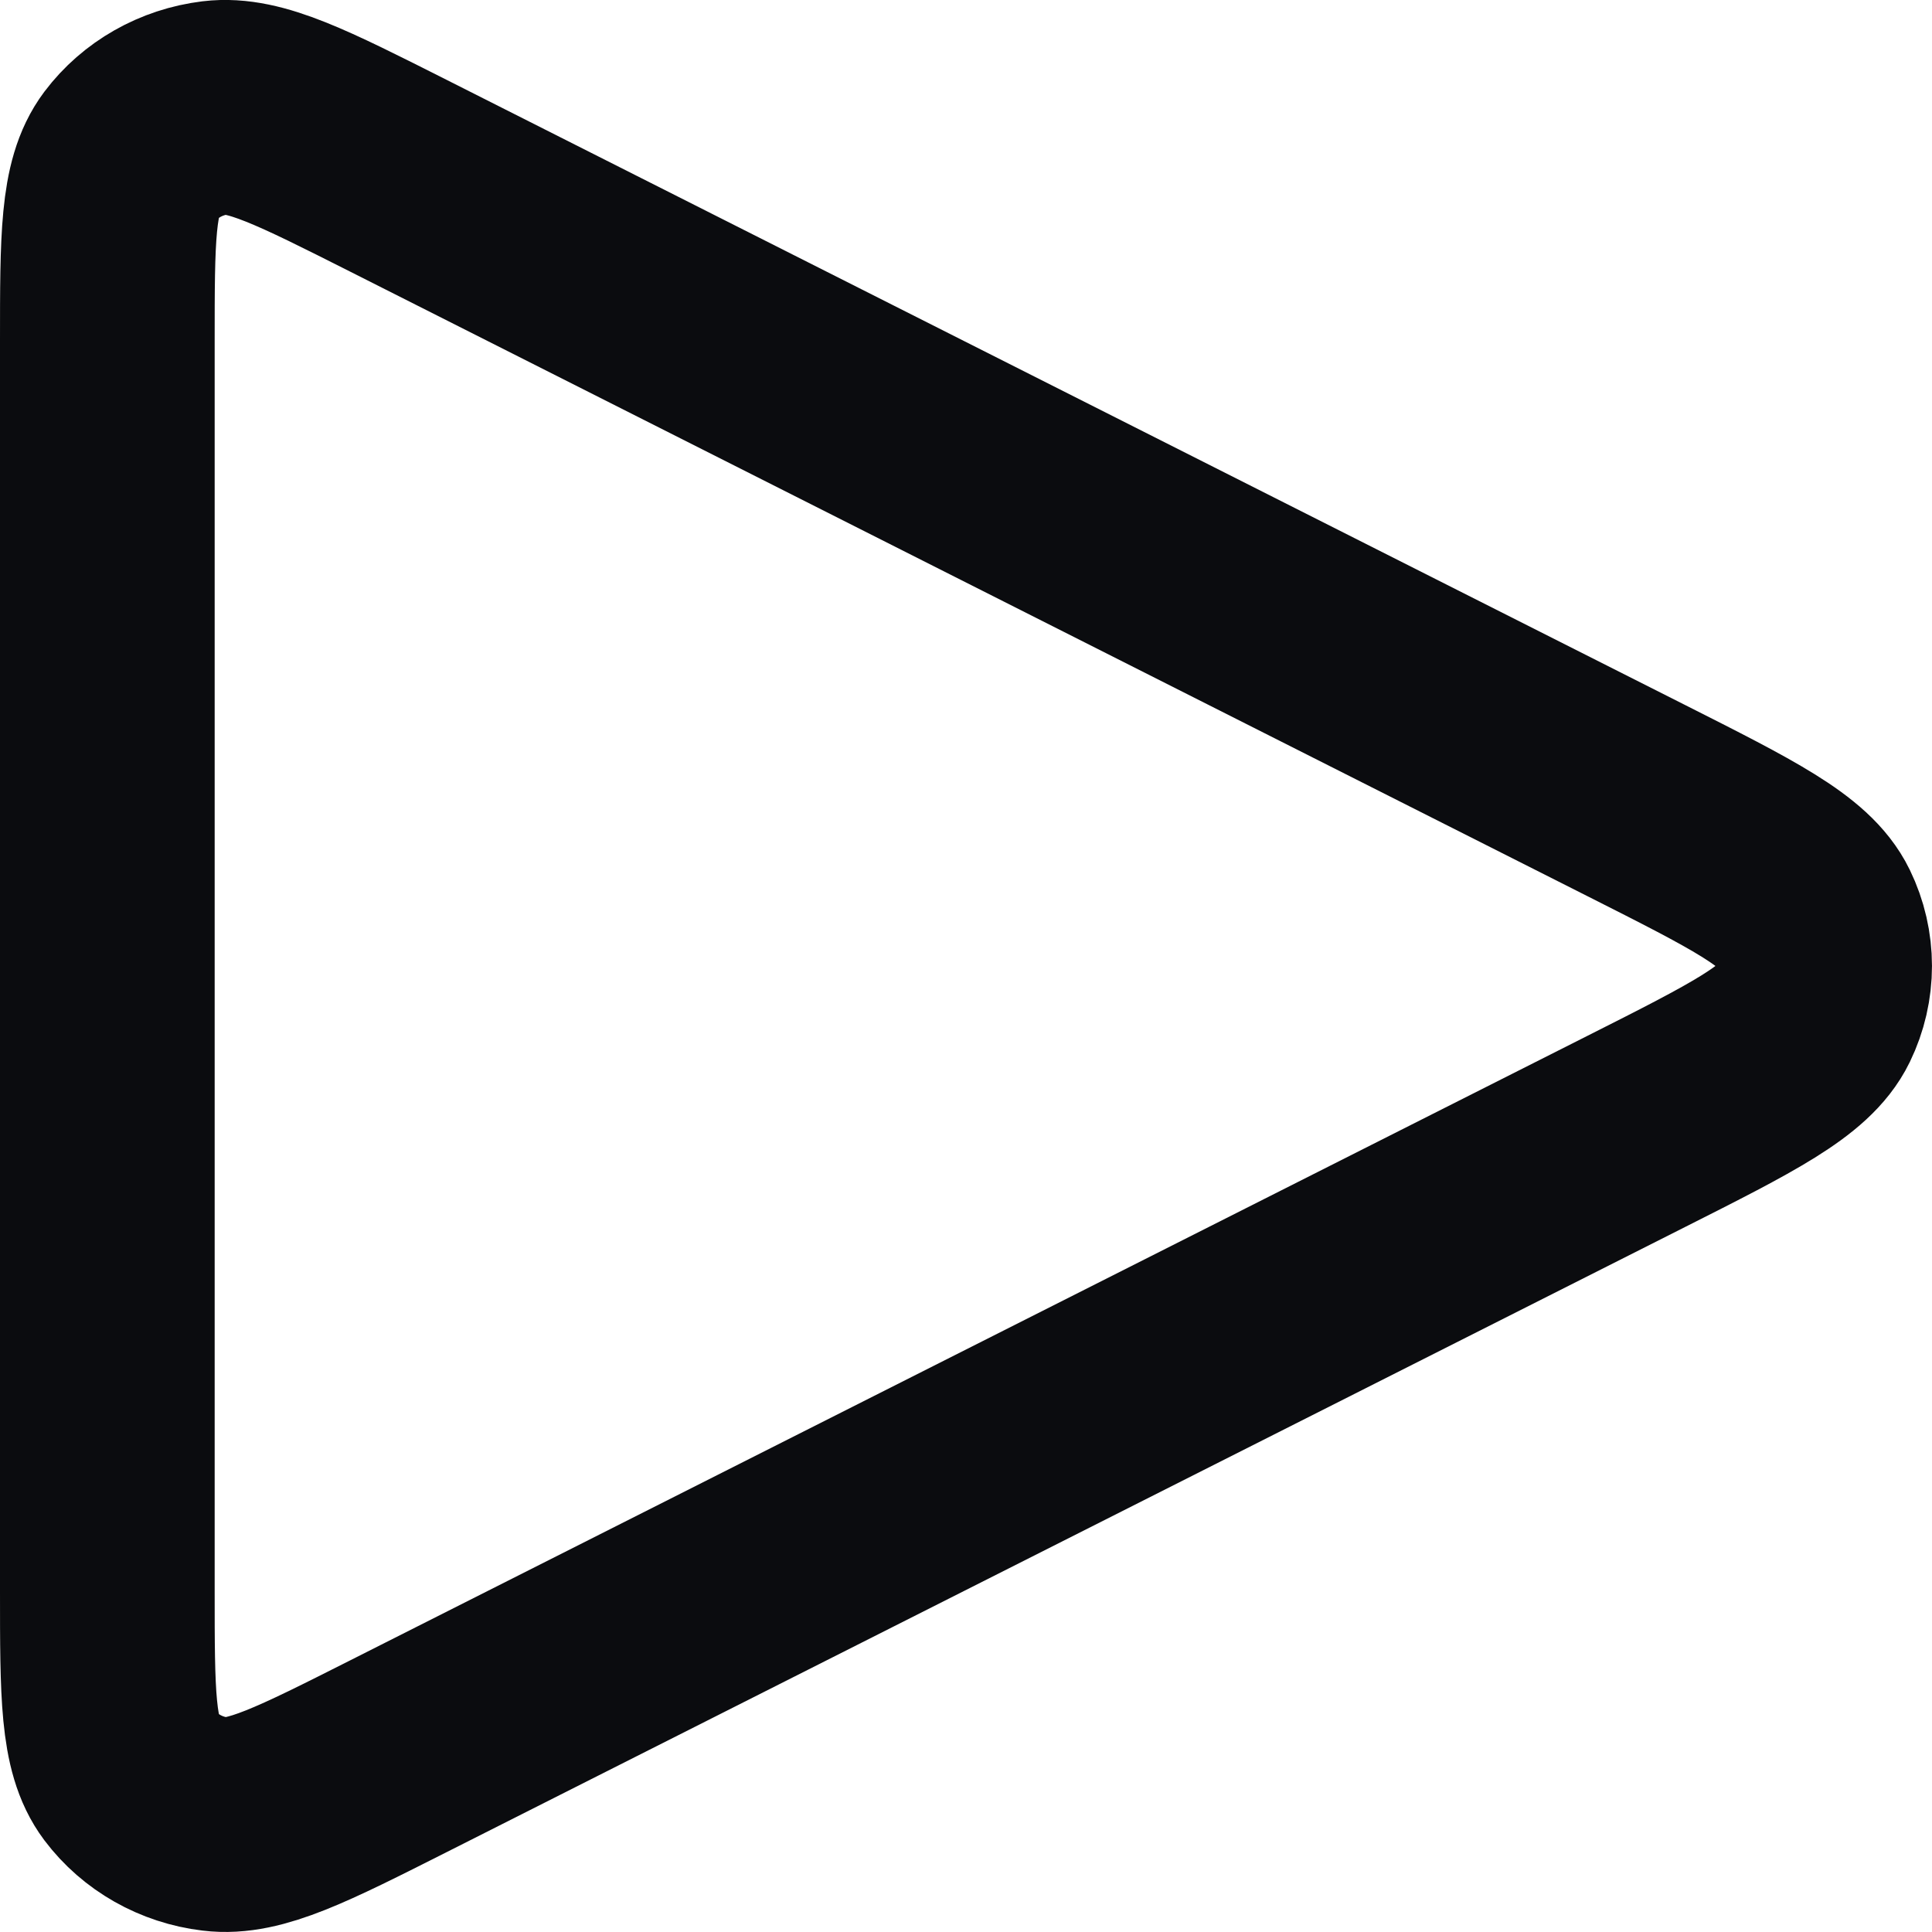
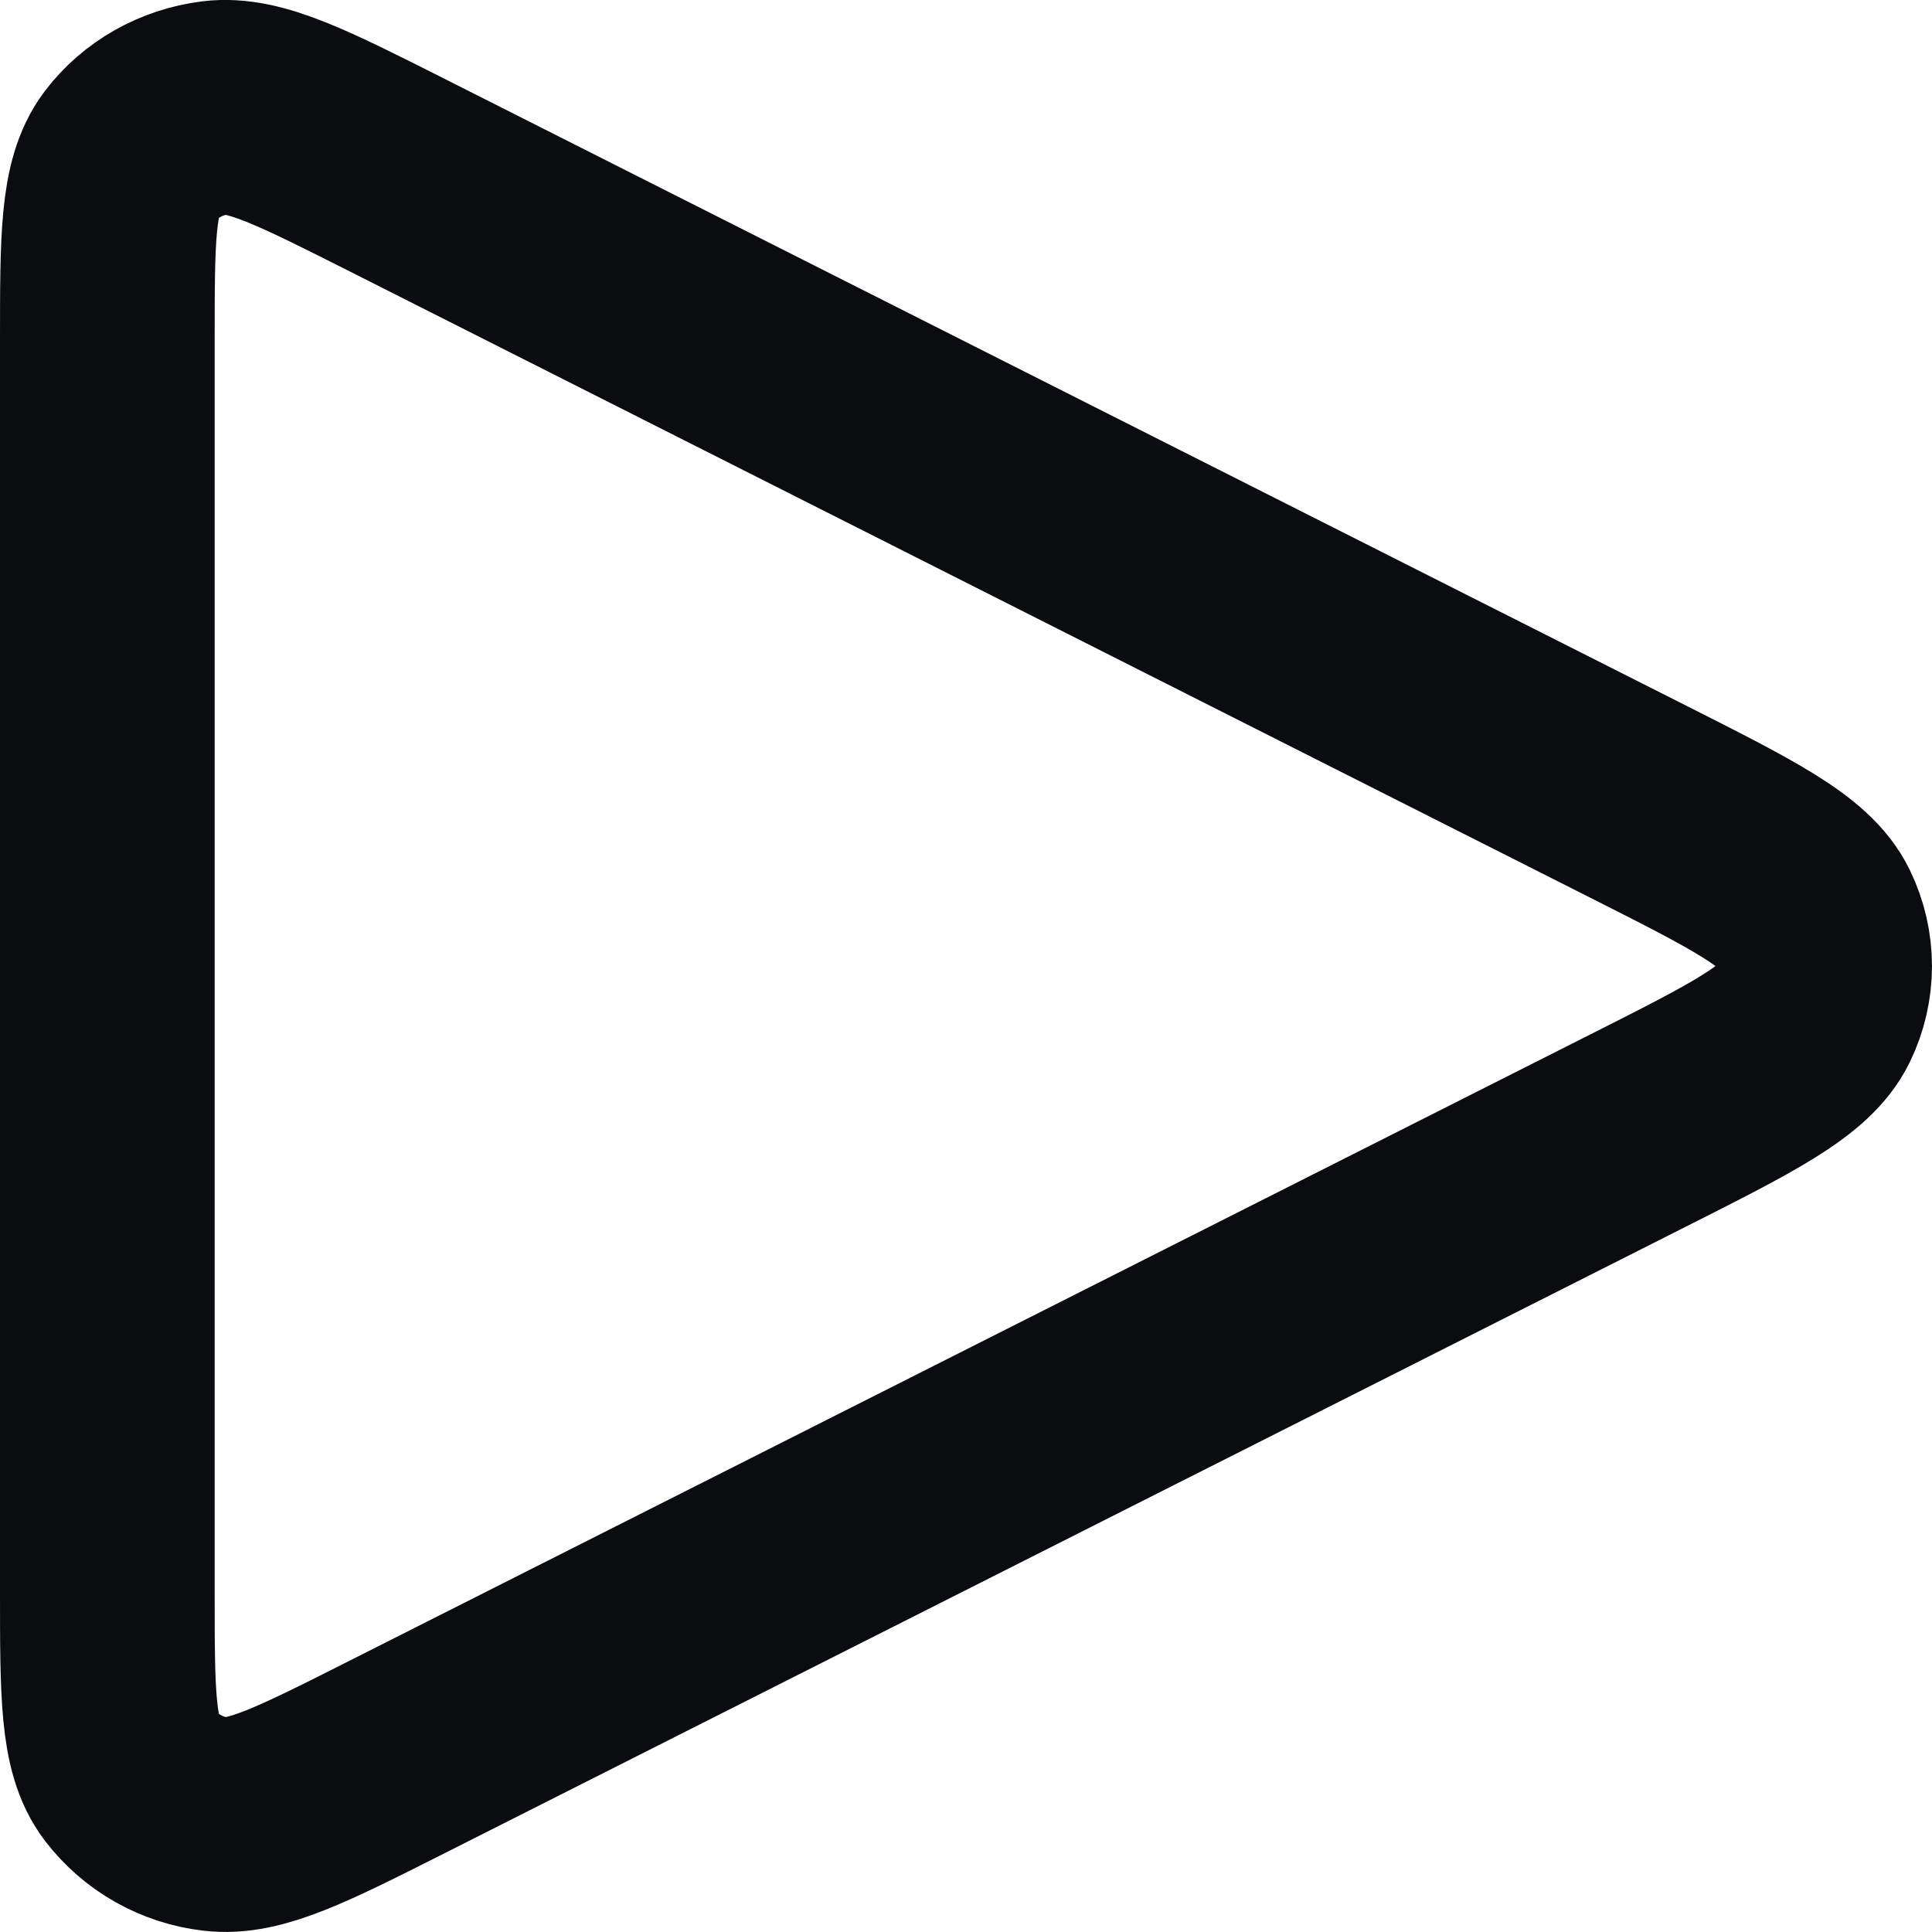
- <svg xmlns="http://www.w3.org/2000/svg" width="18" height="18" viewBox="0 0 18 18" fill="none">
-   <path d="M1 14.821V3.18C1 2.22 1 1.739 1.213 1.455C1.4 1.207 1.687 1.044 2.006 1.005C2.371 0.961 2.819 1.187 3.713 1.638L15.245 7.459L15.249 7.461C16.237 7.96 16.732 8.209 16.894 8.542C17.035 8.832 17.035 9.167 16.894 9.457C16.732 9.79 16.236 10.041 15.245 10.541L3.713 16.362C2.818 16.814 2.371 17.039 2.006 16.994C1.687 16.956 1.4 16.793 1.213 16.545C1 16.261 1 15.781 1 14.821Z" stroke="#0B0C0F" stroke-width="2" stroke-linecap="round" stroke-linejoin="round" />
+ <svg xmlns="http://www.w3.org/2000/svg" width="18" height="18" fill="none">
+   <path stroke="#0b0c0f" stroke-linecap="round" stroke-linejoin="round" stroke-width="2" d="M1 14.821V3.18c0-.96 0-1.44.213-1.725.187-.248.474-.41.793-.45.365-.044.813.182 1.707.633L15.245 7.46l.004.002c.988.499 1.483.748 1.645 1.081.141.29.141.625 0 .915-.162.333-.658.584-1.65 1.084L3.714 16.362c-.895.452-1.342.677-1.707.632a1.17 1.17 0 0 1-.793-.45C1 16.262 1 15.782 1 14.822" />
</svg>
